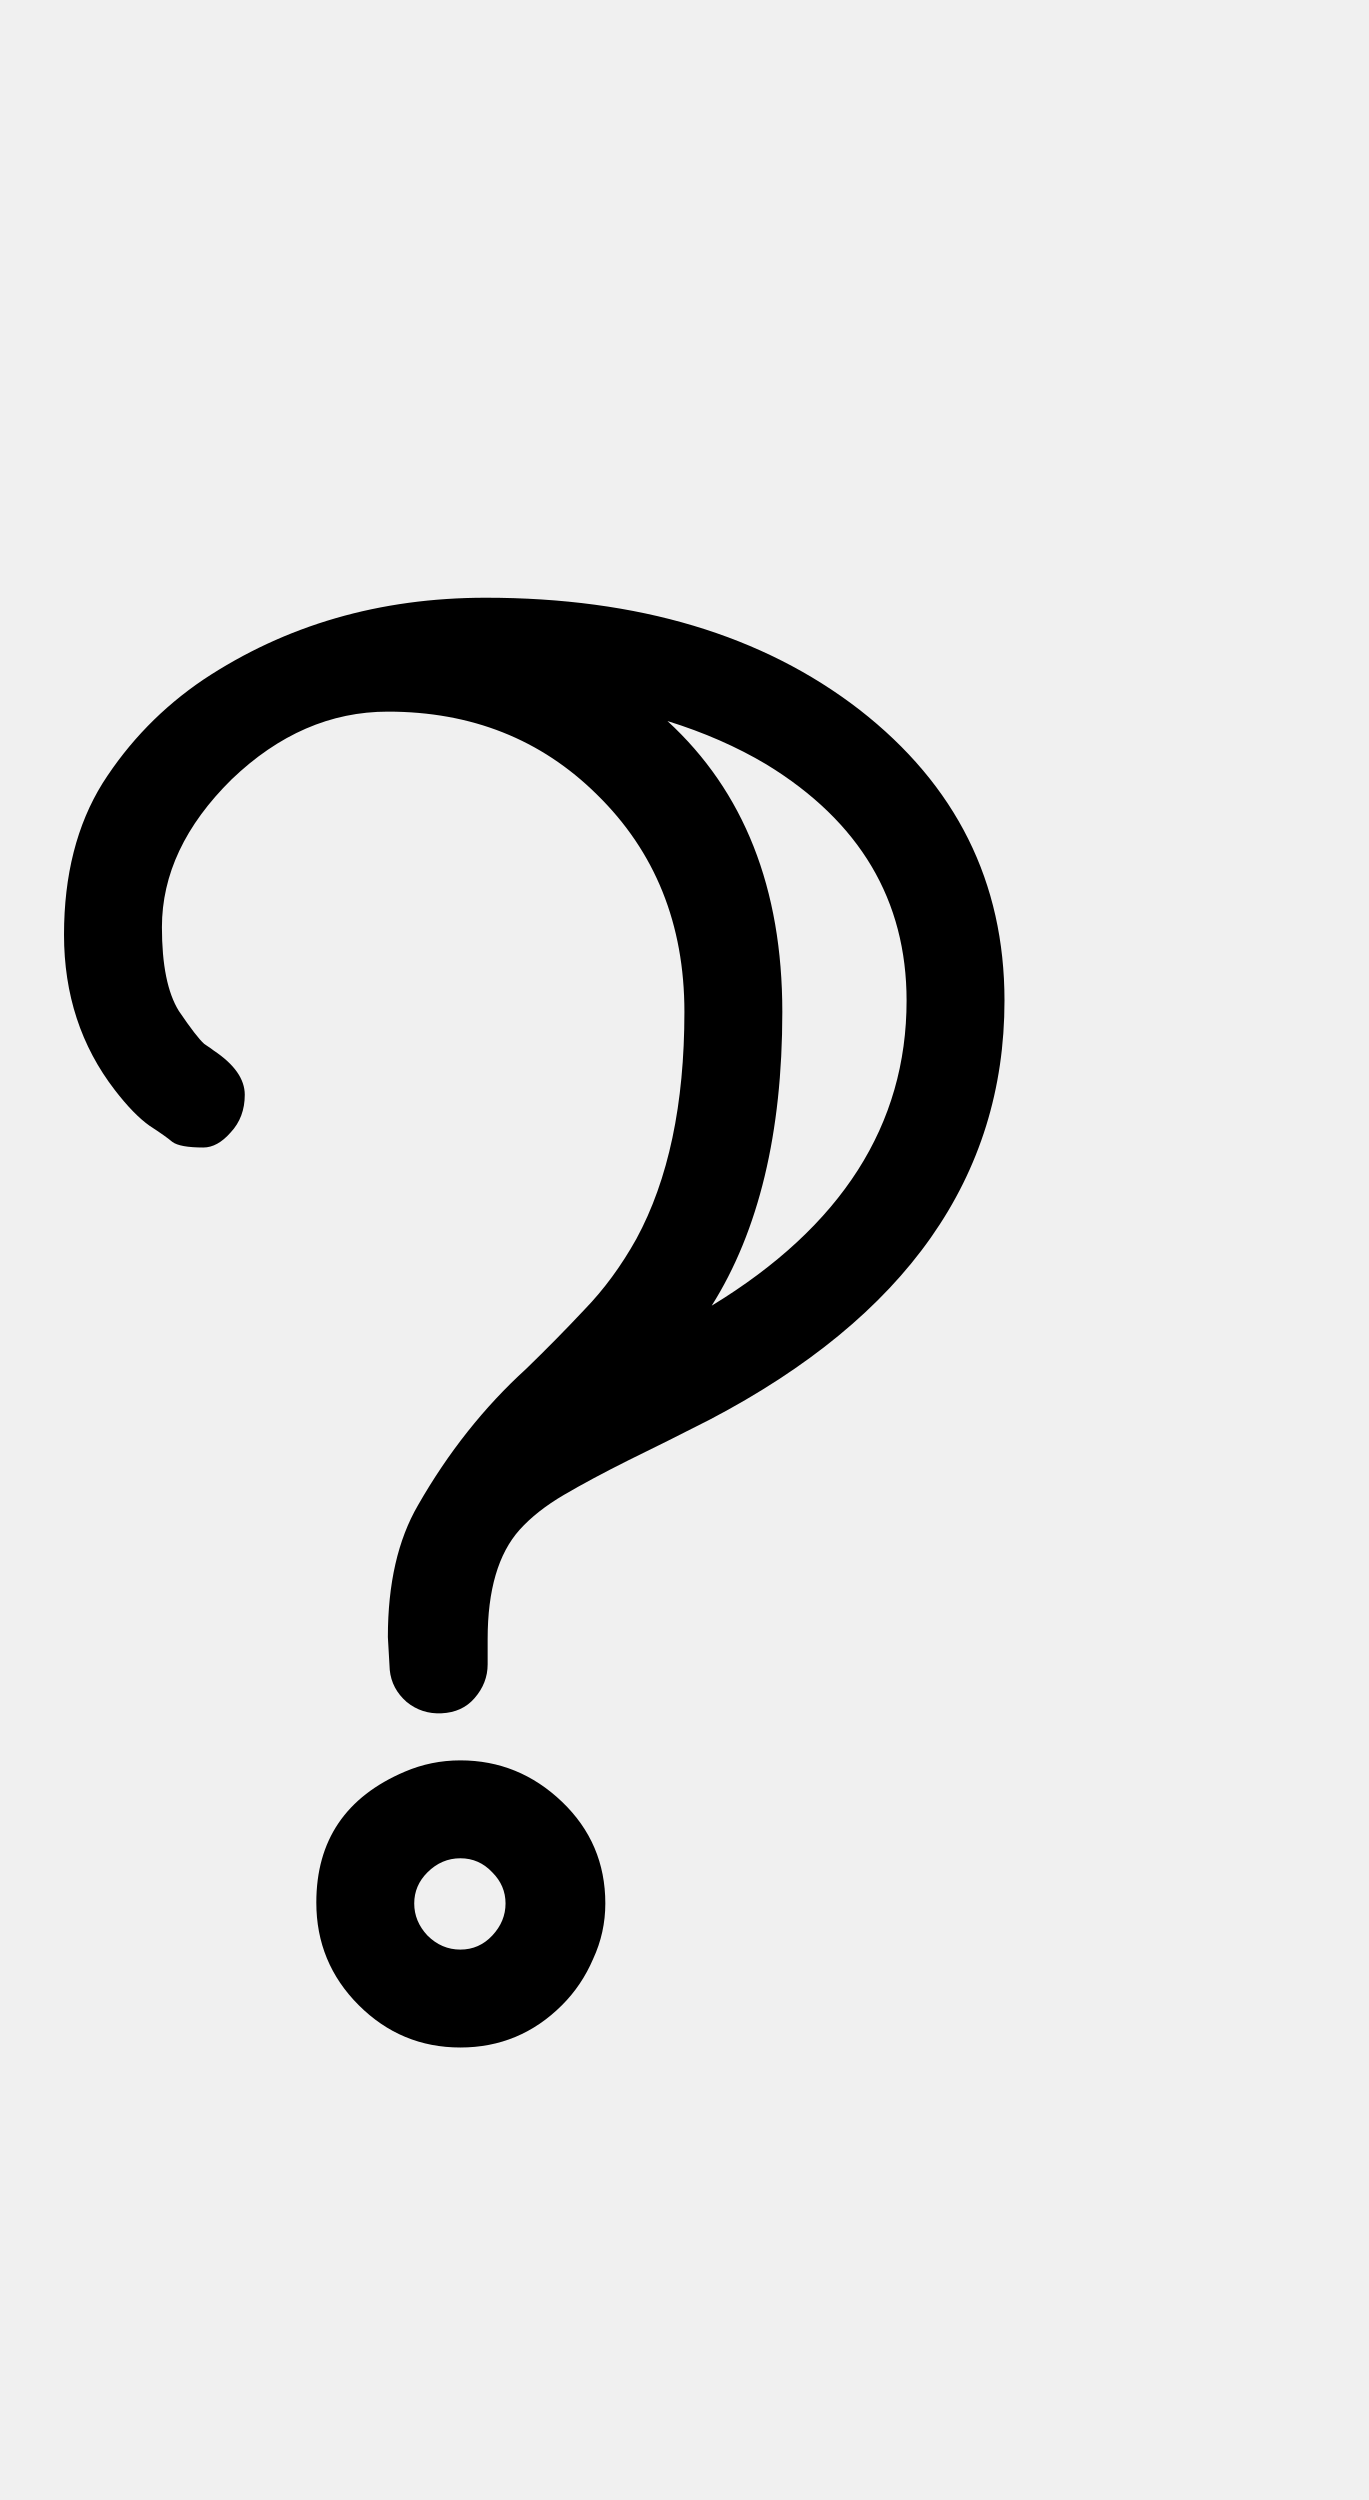
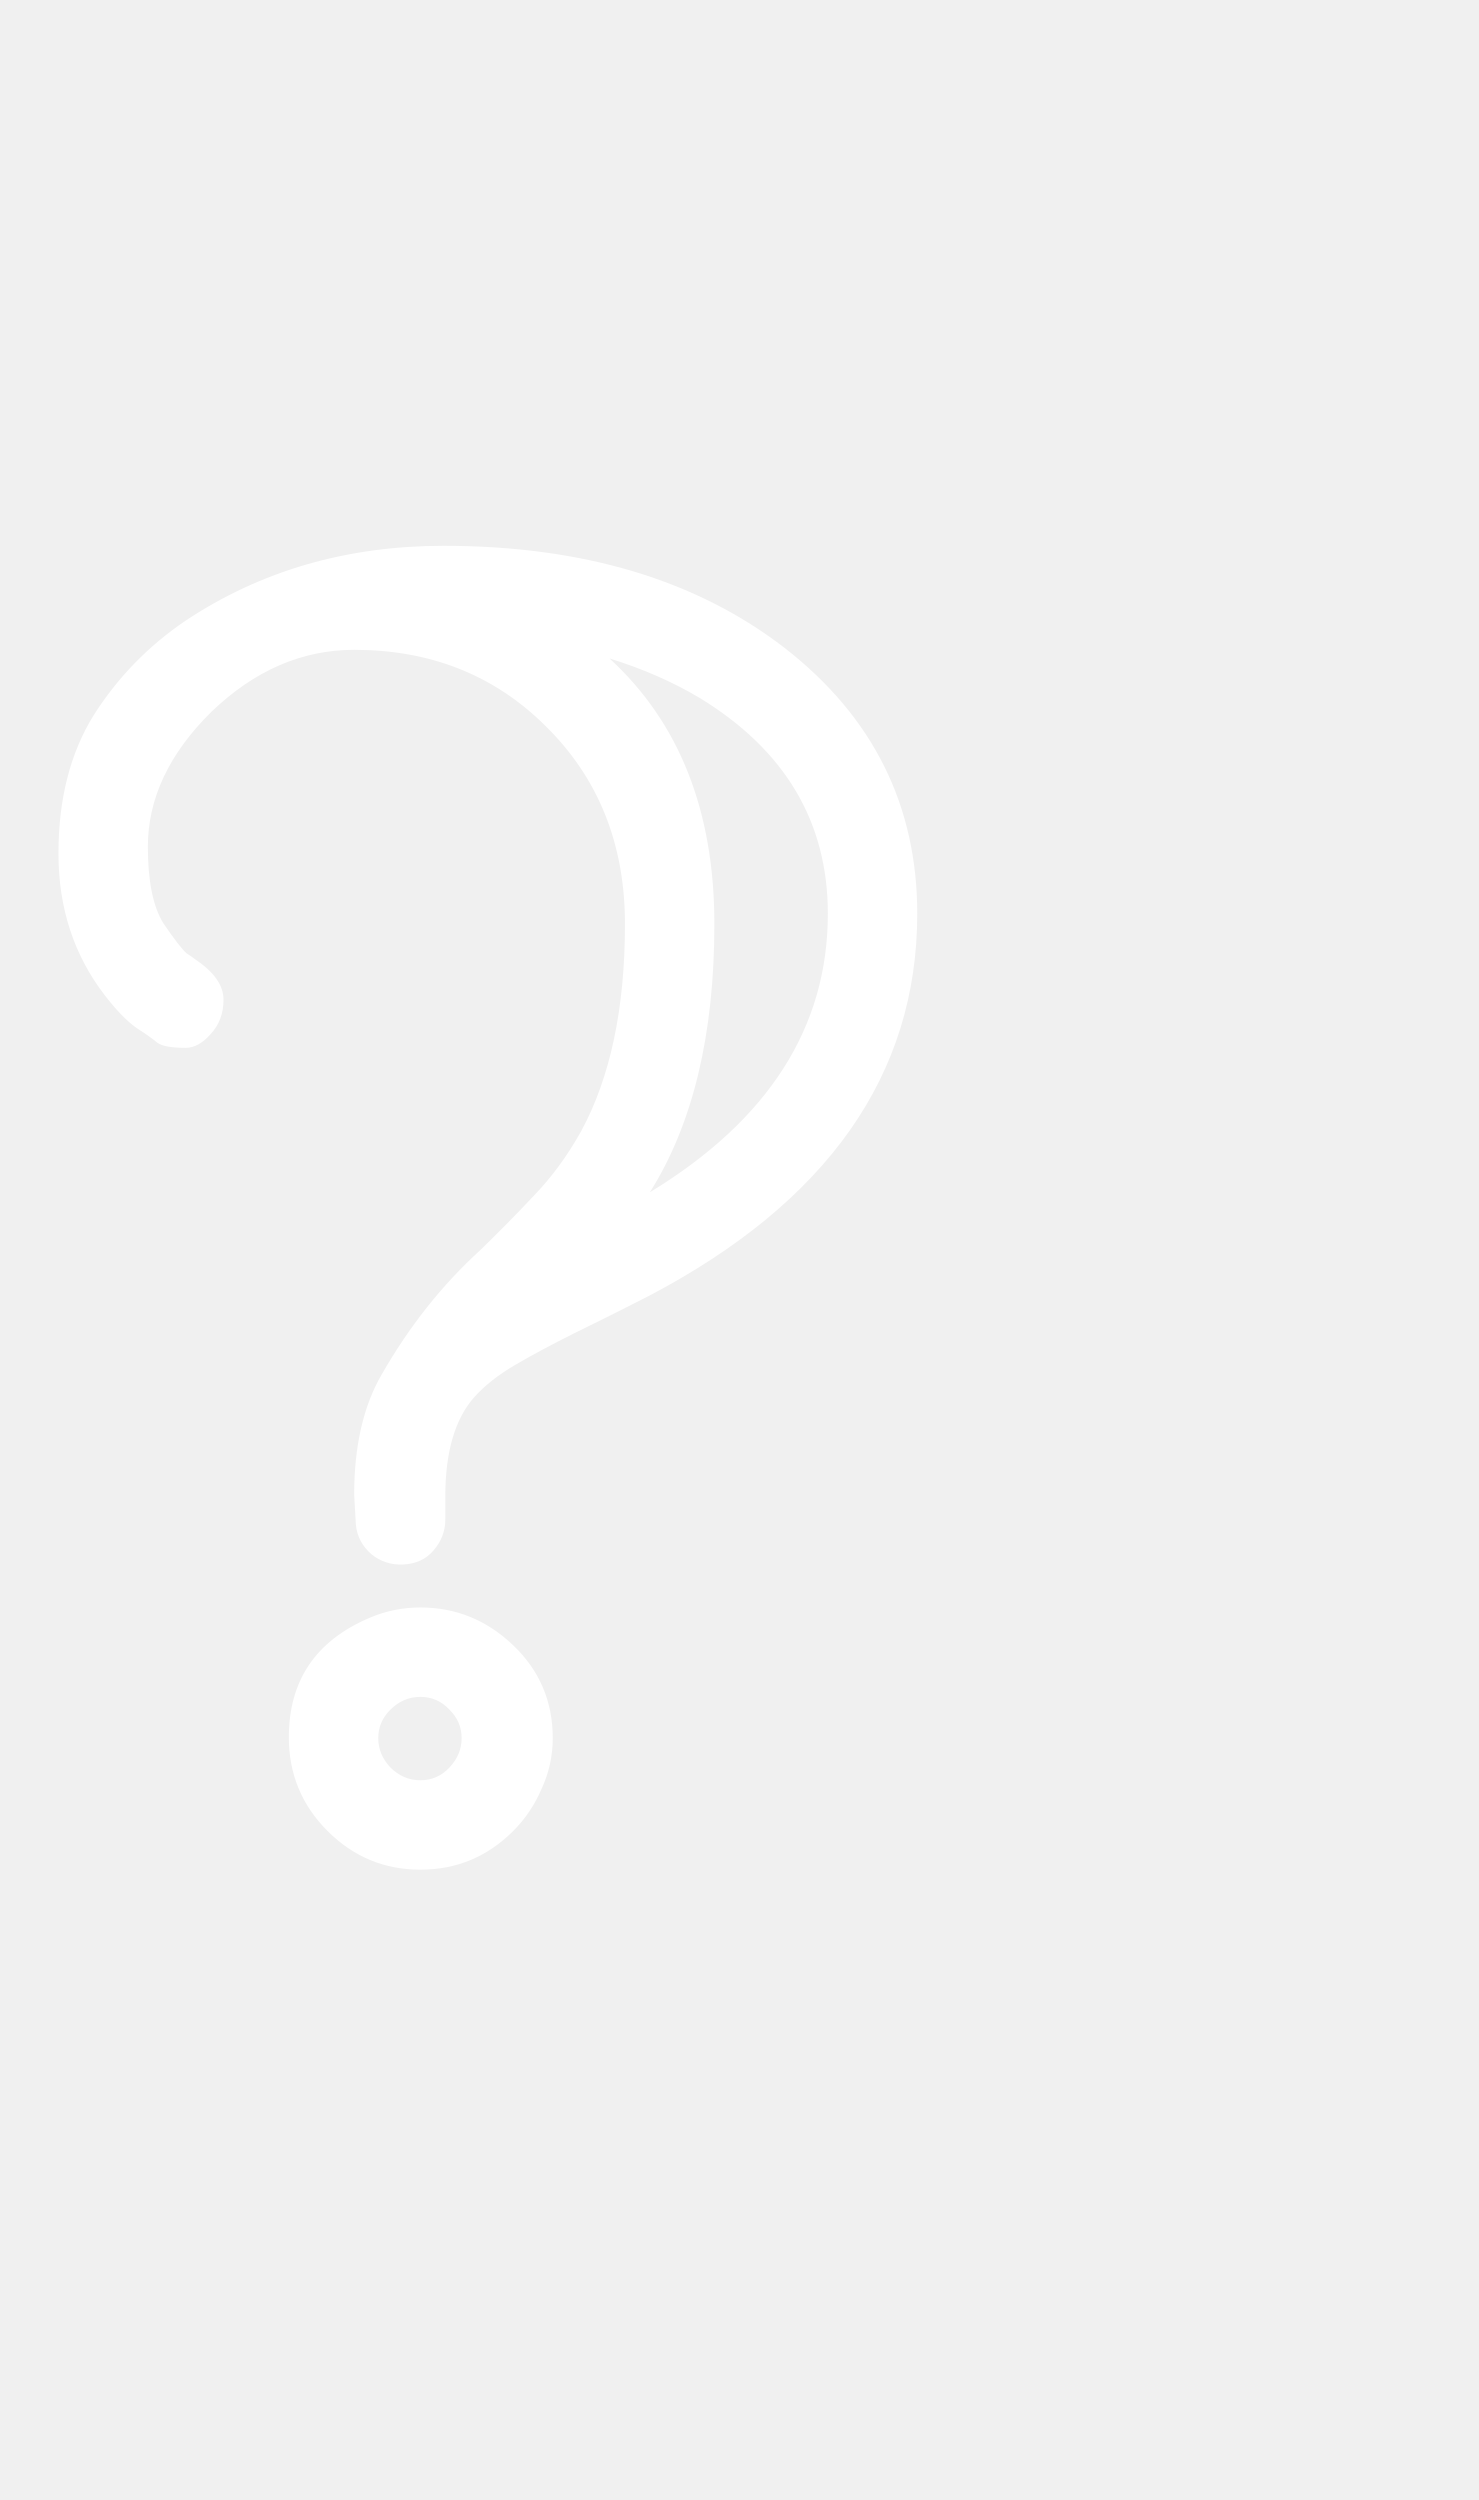
- <svg xmlns="http://www.w3.org/2000/svg" width="213" height="389" viewBox="0 0 213 389" fill="none">
-   <g clip-path="url(#clip0)">
-     <path d="M71.631 303.357C73.584 303.357 75.244 302.625 76.611 301.16C77.978 299.695 78.662 298.035 78.662 296.18C78.662 294.324 77.978 292.713 76.611 291.346C75.244 289.881 73.584 289.148 71.631 289.148C69.678 289.148 67.969 289.881 66.504 291.346C65.137 292.713 64.453 294.324 64.453 296.18C64.453 298.035 65.137 299.695 66.504 301.16C67.969 302.625 69.678 303.357 71.631 303.357ZM110.742 203.162C130.957 190.857 141.064 175.037 141.064 155.701C141.064 140.076 133.789 127.82 119.238 118.934C114.648 116.199 109.521 113.953 103.857 112.195C115.771 123.133 121.729 138.221 121.729 157.459C121.729 176.307 118.066 191.541 110.742 203.162ZM94.189 296.18C94.189 299.207 93.555 302.088 92.285 304.822C91.113 307.557 89.502 309.949 87.451 312C83.057 316.395 77.783 318.592 71.631 318.592C65.478 318.592 60.205 316.395 55.81 312C51.416 307.605 49.219 302.283 49.219 296.033C49.219 286.365 53.809 279.578 62.988 275.672C65.723 274.5 68.603 273.914 71.631 273.914C77.686 273.914 82.959 276.062 87.451 280.359C91.943 284.656 94.189 289.93 94.189 296.18ZM60.645 259.852L60.352 254.725C60.352 246.424 61.914 239.588 65.039 234.217C69.727 226.014 75.342 218.934 81.885 212.977C85.01 209.949 88.037 206.873 90.967 203.748C93.994 200.623 96.68 196.961 99.023 192.762C104.004 183.582 106.494 171.814 106.494 157.459C106.494 143.787 101.953 132.508 92.871 123.621C84.18 115.027 73.34 110.73 60.352 110.73C51.465 110.73 43.359 114.246 36.035 121.277C28.809 128.406 25.195 136.072 25.195 144.275C25.195 150.135 26.074 154.48 27.832 157.312C29.688 160.047 31.006 161.756 31.787 162.439C32.666 163.025 33.154 163.367 33.252 163.465C36.475 165.613 38.086 167.908 38.086 170.35C38.086 172.693 37.353 174.646 35.889 176.209C34.522 177.771 33.105 178.553 31.641 178.553C29.199 178.553 27.588 178.26 26.807 177.674C26.123 177.088 24.951 176.258 23.291 175.184C21.631 174.012 19.824 172.156 17.871 169.617C12.598 162.781 9.961 154.725 9.961 145.447C9.961 136.17 11.963 128.309 15.967 121.863C20.068 115.418 25.293 110.047 31.641 105.75C44.434 97.254 59.082 93.006 75.586 93.006C99.316 93.006 118.701 98.816 133.74 110.438C148.779 122.156 156.299 137.244 156.299 155.701C156.299 183.143 141.016 204.871 110.449 220.887C106.055 223.133 101.855 225.232 97.852 227.186C93.945 229.139 90.576 230.945 87.744 232.605C84.912 234.266 82.617 236.072 80.859 238.025C77.539 241.736 75.879 247.4 75.879 255.018V258.973C75.879 260.926 75.195 262.684 73.828 264.246C72.559 265.711 70.85 266.492 68.701 266.59C66.65 266.688 64.844 266.102 63.281 264.832C61.719 263.465 60.84 261.805 60.645 259.852Z" fill="black" />
-   </g>
-   <defs>
-     <clipPath id="clip0">
-       <rect width="213" height="389" fill="white" />
-     </clipPath>
-   </defs>
+ <svg xmlns="http://www.w3.org/2000/svg" width="168" height="284" viewBox="0 0 168 284" fill="none">
+   <path d="M47.754 202.238C49.056 202.238 50.163 201.75 51.074 200.773C51.986 199.797 52.441 198.69 52.441 197.453C52.441 196.216 51.986 195.142 51.074 194.23C50.163 193.254 49.056 192.766 47.754 192.766C46.452 192.766 45.312 193.254 44.336 194.23C43.425 195.142 42.969 196.216 42.969 197.453C42.969 198.69 43.425 199.797 44.336 200.773C45.312 201.75 46.452 202.238 47.754 202.238ZM73.828 135.441C87.305 127.238 94.043 116.691 94.043 103.801C94.043 93.384 89.193 85.213 79.492 79.289C76.432 77.466 73.014 75.969 69.238 74.797C77.181 82.088 81.152 92.147 81.152 104.973C81.152 117.538 78.711 127.694 73.828 135.441ZM62.793 197.453C62.793 199.471 62.37 201.392 61.523 203.215C60.742 205.038 59.668 206.633 58.301 208C55.371 210.93 51.855 212.395 47.754 212.395C43.652 212.395 40.137 210.93 37.207 208C34.277 205.07 32.812 201.522 32.812 197.355C32.812 190.91 35.872 186.385 41.992 183.781C43.815 183 45.736 182.609 47.754 182.609C51.79 182.609 55.306 184.042 58.301 186.906C61.296 189.771 62.793 193.286 62.793 197.453ZM40.43 173.234L40.234 169.816C40.234 164.283 41.276 159.725 43.359 156.145C46.484 150.676 50.228 145.956 54.59 141.984C56.673 139.966 58.691 137.915 60.645 135.832C62.663 133.749 64.453 131.307 66.016 128.508C69.336 122.388 70.996 114.543 70.996 104.973C70.996 95.858 67.969 88.338 61.914 82.414C56.12 76.685 48.893 73.82 40.234 73.82C34.31 73.82 28.906 76.164 24.023 80.852C19.206 85.604 16.797 90.715 16.797 96.184C16.797 100.09 17.383 102.987 18.555 104.875C19.792 106.698 20.671 107.837 21.191 108.293C21.777 108.684 22.103 108.911 22.168 108.977C24.316 110.409 25.391 111.939 25.391 113.566C25.391 115.129 24.902 116.431 23.926 117.473C23.014 118.514 22.07 119.035 21.094 119.035C19.466 119.035 18.392 118.84 17.871 118.449C17.415 118.059 16.634 117.505 15.527 116.789C14.421 116.008 13.216 114.771 11.914 113.078C8.398 108.521 6.641 103.15 6.641 96.965C6.641 90.78 7.975 85.539 10.645 81.242C13.379 76.945 16.862 73.365 21.094 70.5C29.622 64.836 39.388 62.004 50.391 62.004C66.211 62.004 79.134 65.878 89.16 73.625C99.186 81.438 104.199 91.496 104.199 103.801C104.199 122.095 94.01 136.581 73.633 147.258C70.703 148.755 67.904 150.155 65.234 151.457C62.63 152.759 60.384 153.964 58.496 155.07C56.608 156.177 55.078 157.382 53.906 158.684C51.693 161.158 50.586 164.934 50.586 170.012V172.648C50.586 173.951 50.13 175.122 49.219 176.164C48.372 177.141 47.233 177.661 45.801 177.727C44.434 177.792 43.229 177.401 42.188 176.555C41.146 175.643 40.56 174.536 40.43 173.234Z" fill="white" />
</svg>
